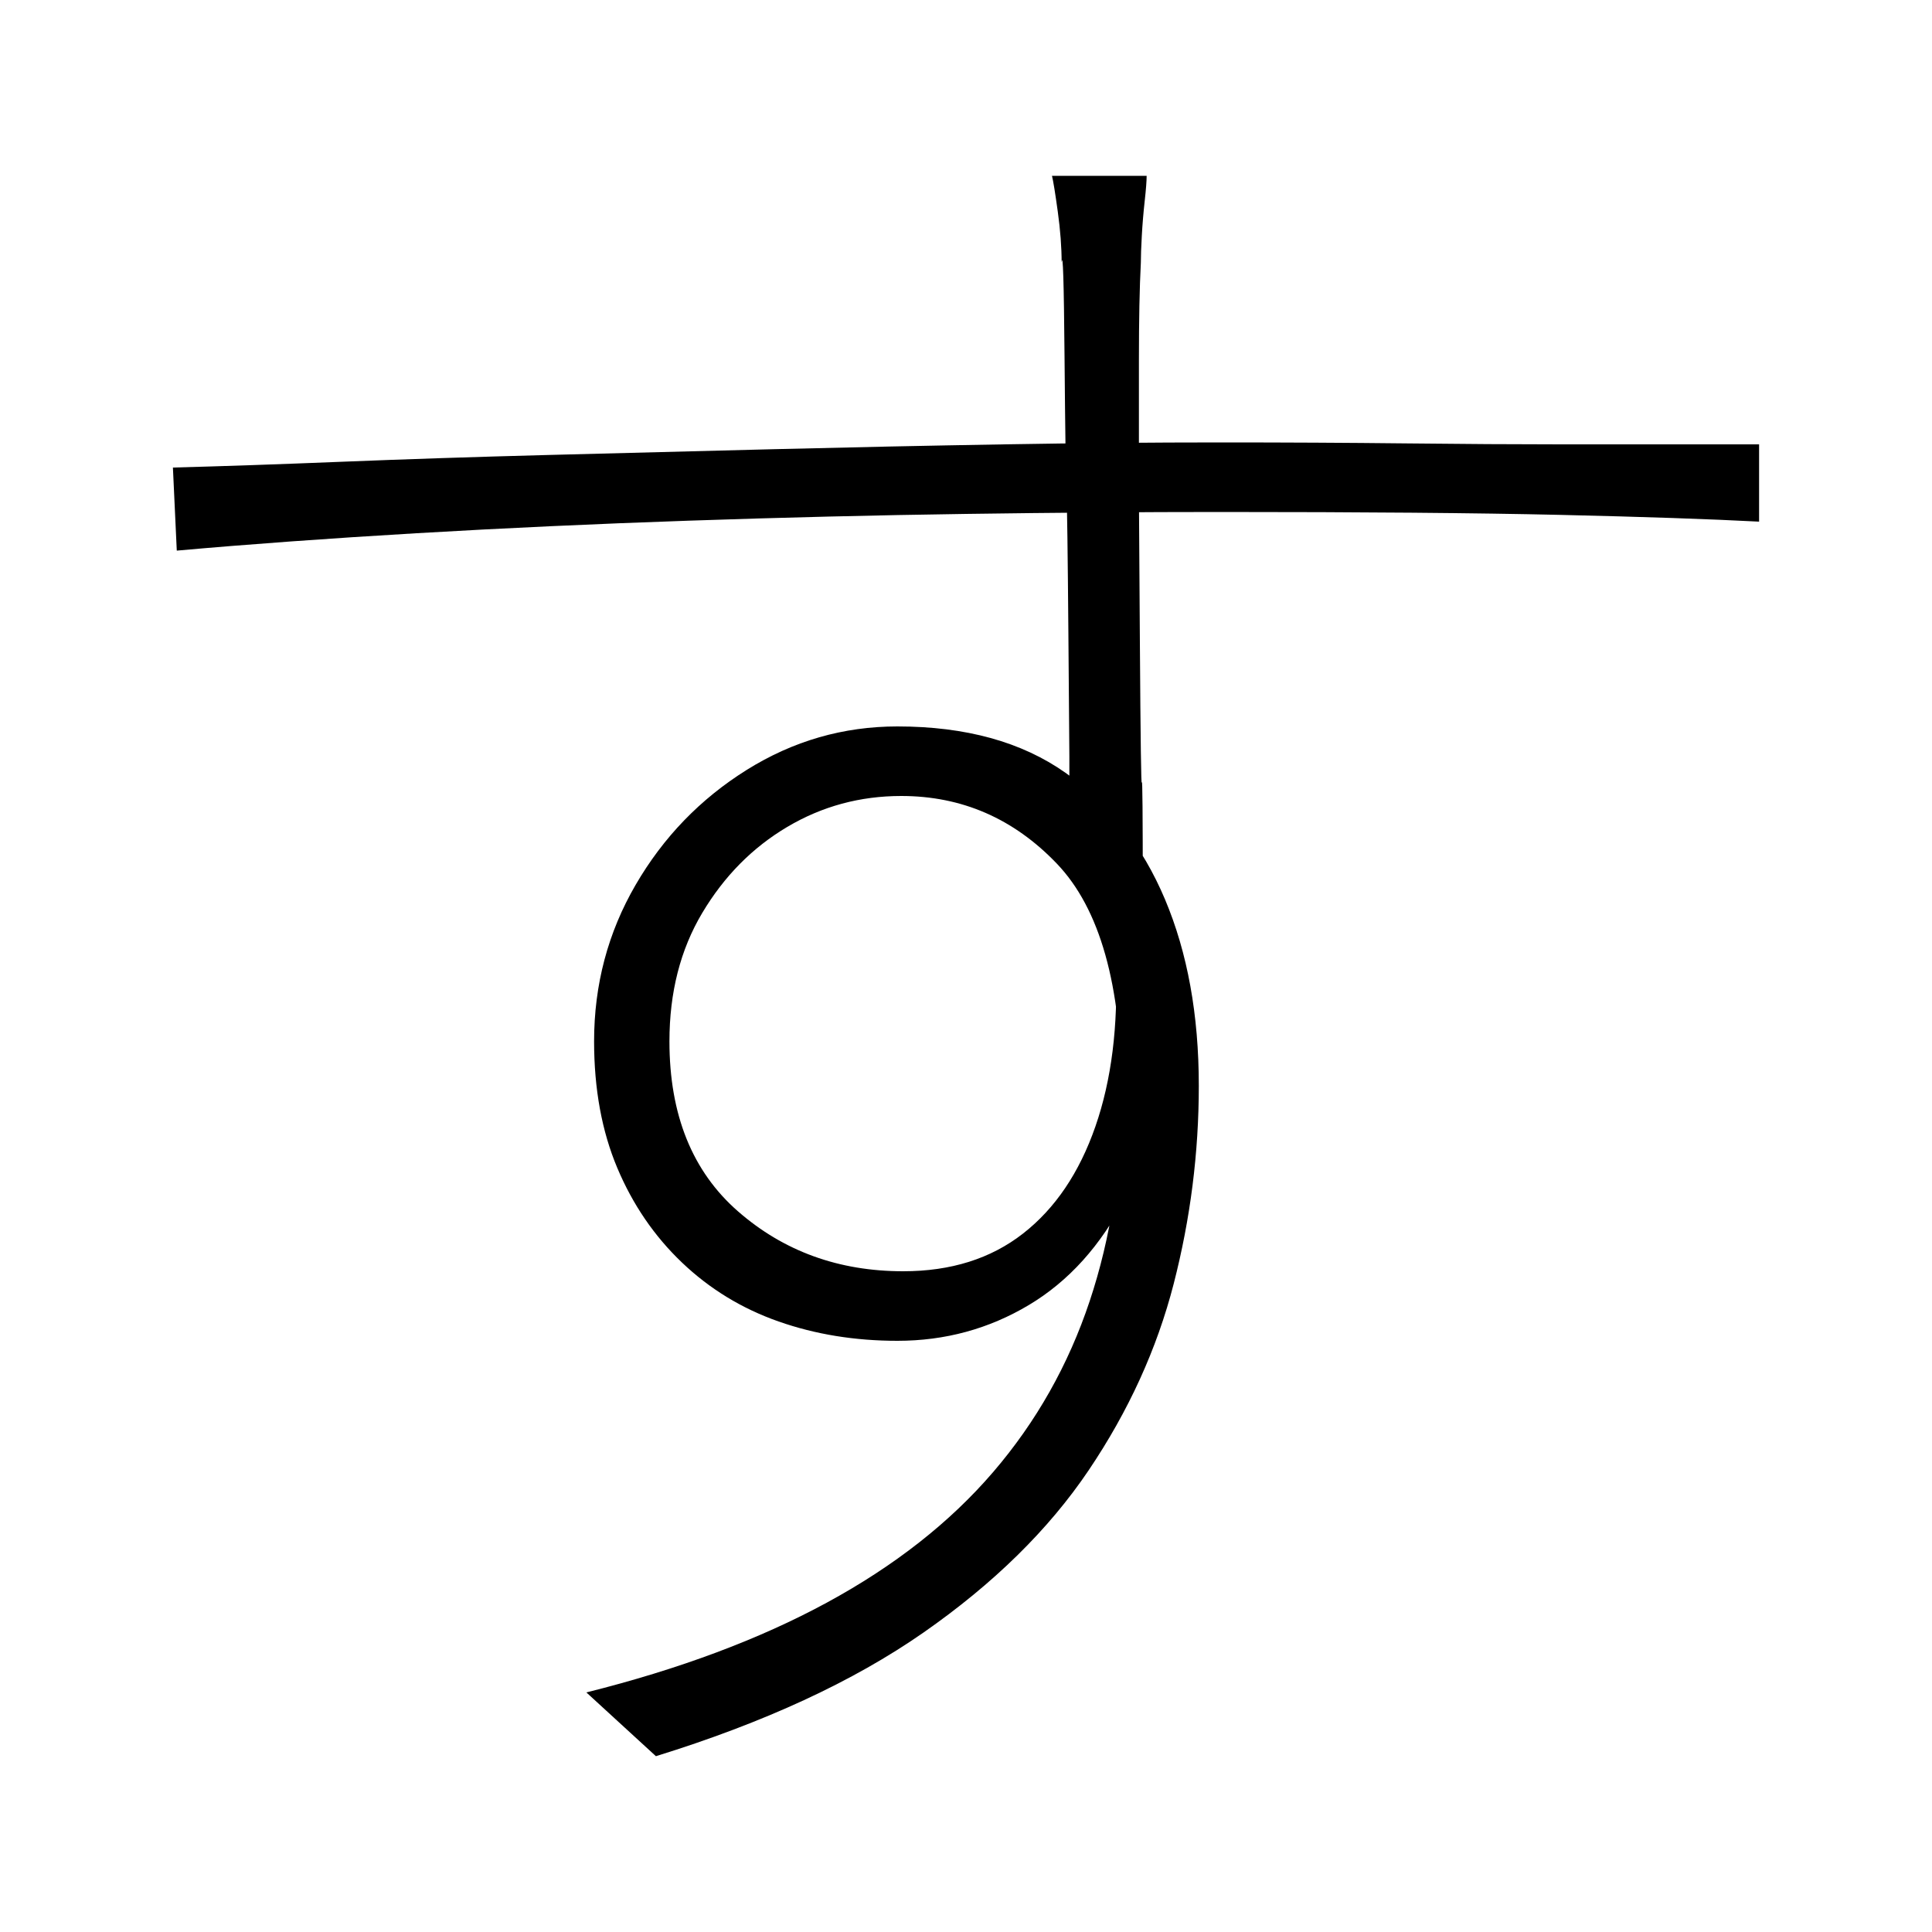
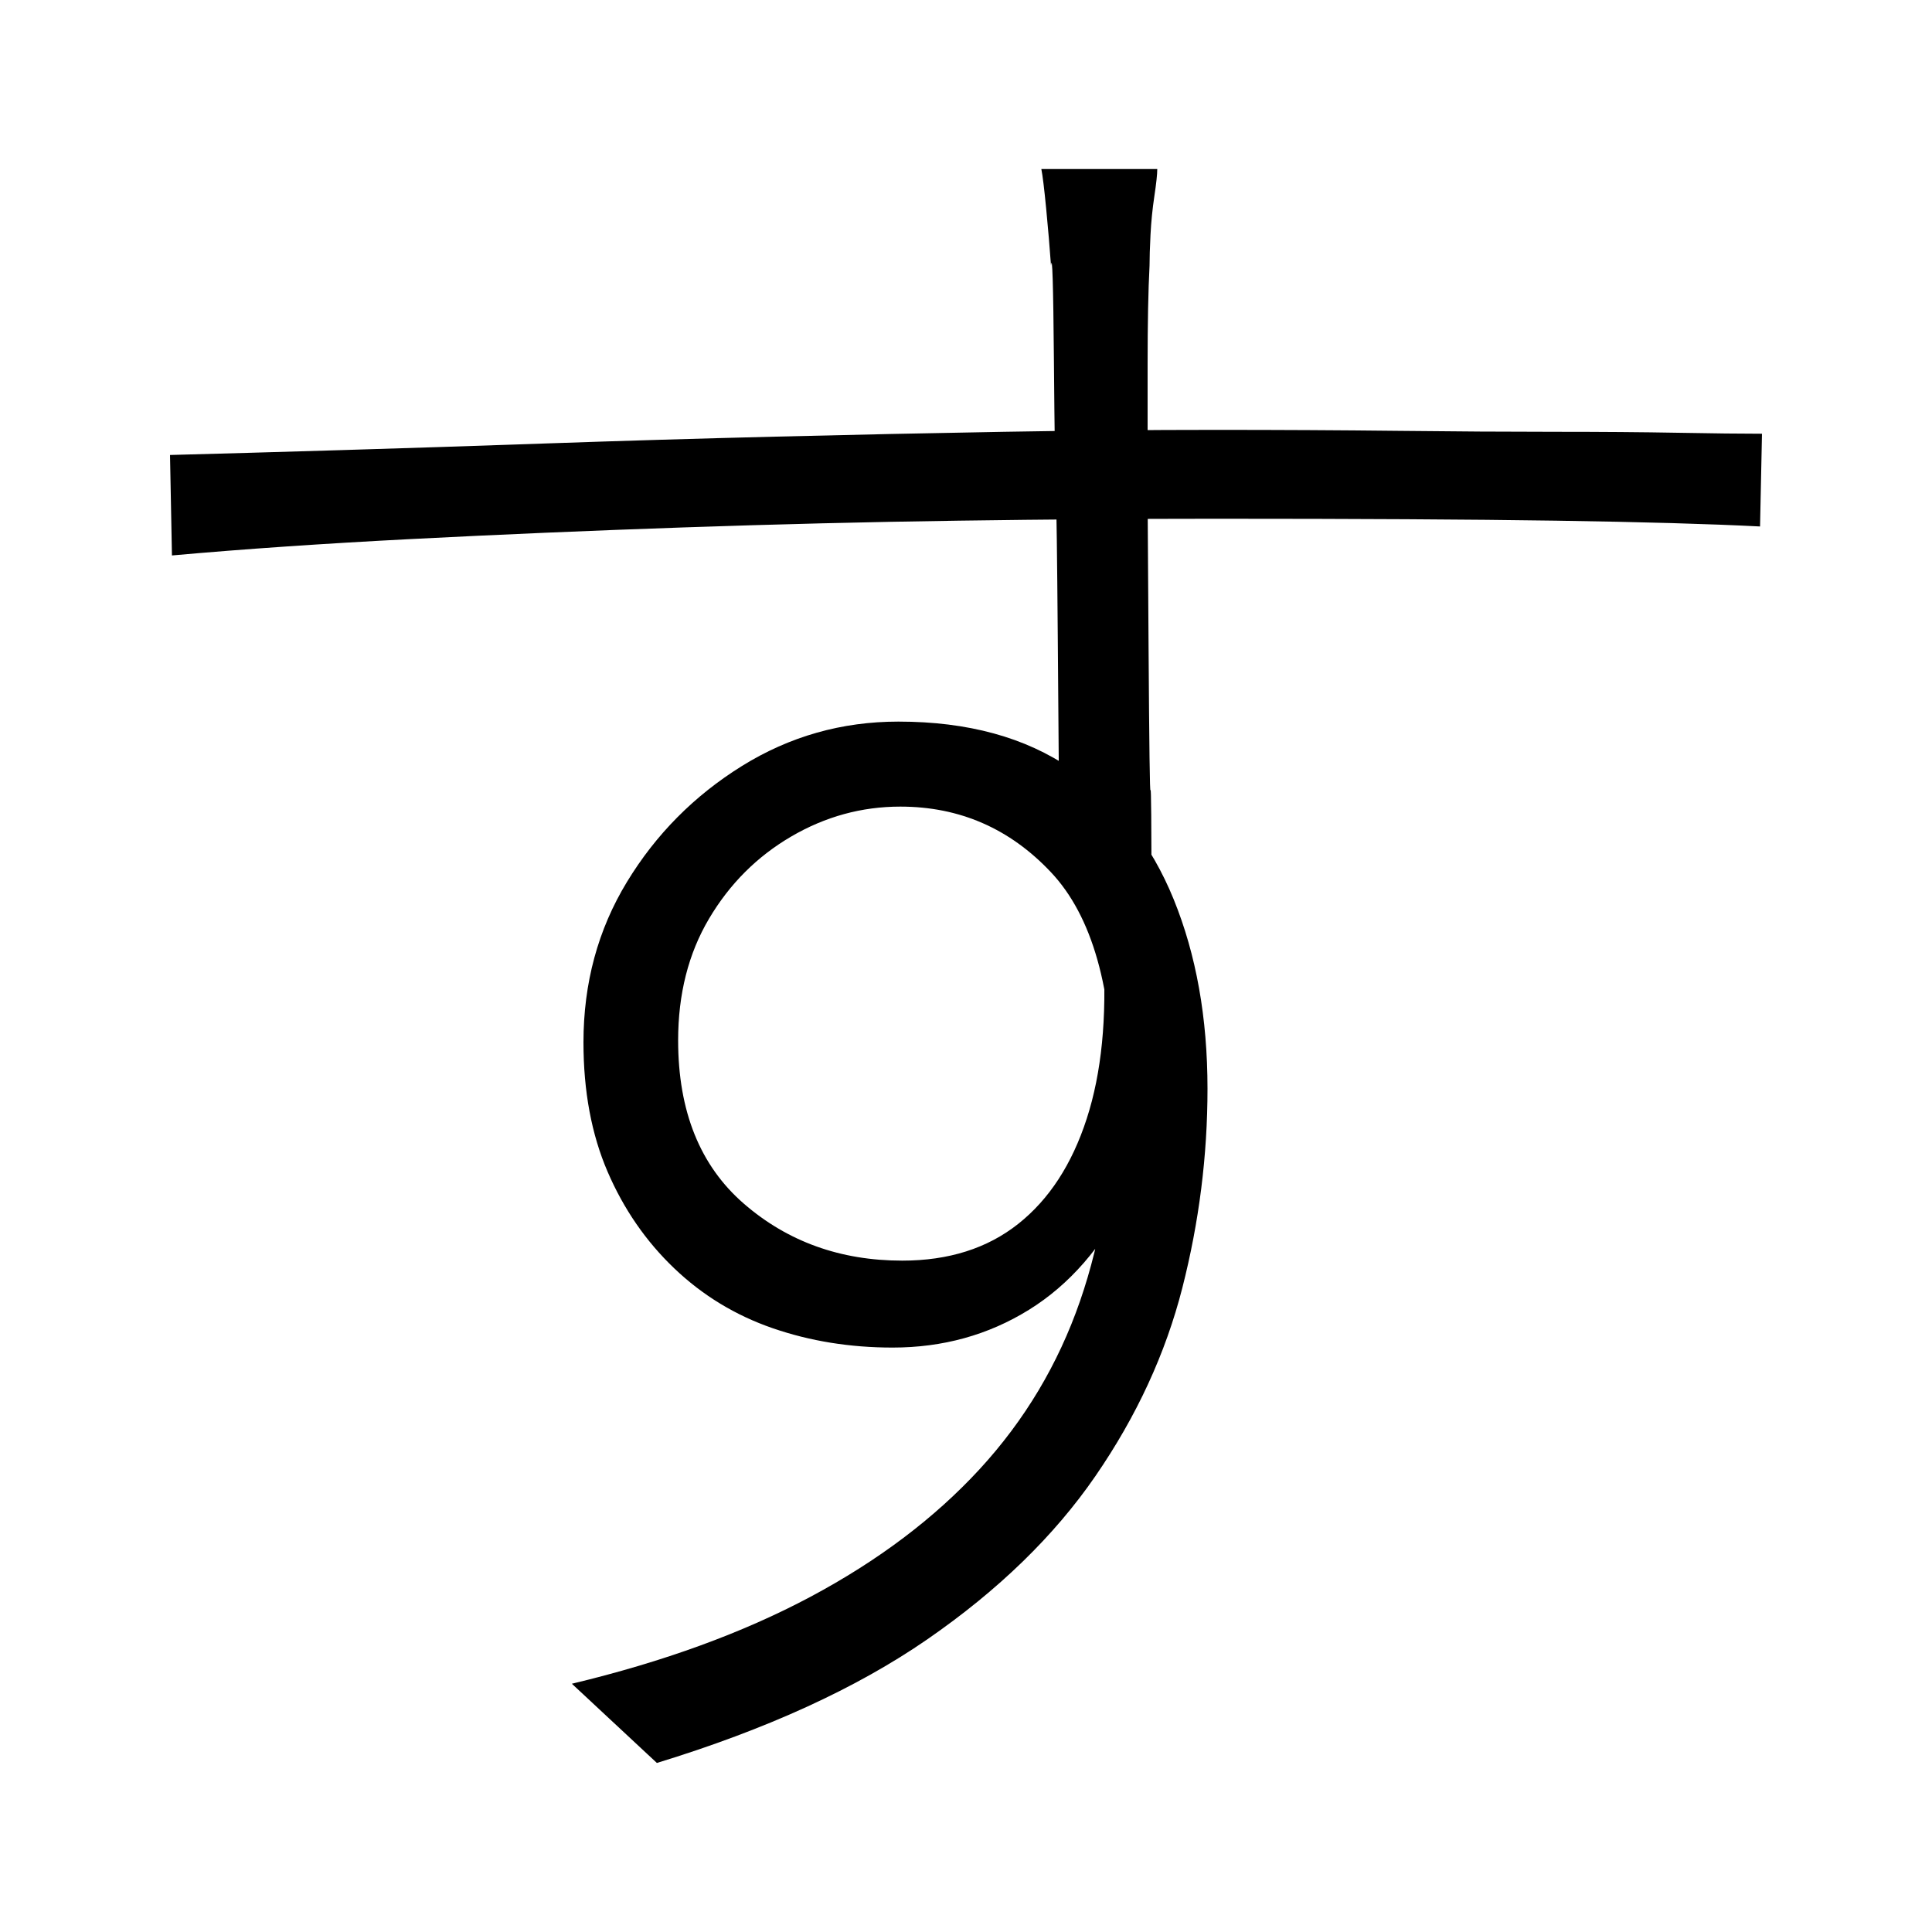
<svg xmlns="http://www.w3.org/2000/svg" version="1.1" viewBox="0 0 1000 1000">
-   <path d="M593.5 91q0 4 -1 13t-1.5 18t-0.5 14q-1 19 -1 50.5v69.5t0.5 76.5t1 72.5t0.5 58l-38 -35v-36.5t-0.5 -63t-1 -74.5t-1 -69.5t-1.5 -48.5q0 -12 -2 -26.5t-3 -18.5h49zM89.5 242q38 -1 87.5 -3t106.5 -3.5t117 -3t119 -2.5t112 -1q51 0 96 0.5t80 0.5h61.5h41.5v40 q-38 -2 -103 -3.5t-176 -1.5q-61 0 -131.5 1t-143.5 3.5t-141 6.5t-124 9zM601.5 528q0 55 -19 92t-50 55.5t-68 18.5q-33 0 -61.5 -10t-50 -30.5t-33.5 -49t-12 -65.5q0 -44 21.5 -81t57.5 -59.5t78 -22.5q53 0 87 24t51.5 65.5t17.5 96.5q0 52 -13 102.5t-44 96.5 t-85.5 84t-138.5 64l-36 -33q72 -18 124.5 -46.5t86 -67.5t50 -88.5t16.5 -107.5q0 -84 -33.5 -119t-80.5 -35q-32 0 -59 16t-44 44.5t-17 66.5q0 57 35.5 88t85.5 31q37 0 62 -19.5t37.5 -55.5t10.5 -84z" />
+   <path d="M599 87.5q0 4 -1.5 14t-2 20t-0.5 16q-1 19 -1 51v70t0.5 77t1 73.5t0.5 58.5l-48 -37v-37t-0.5 -64t-1 -74.5t-1 -69t-1.5 -48.5q-1 -14 -2.5 -29.5t-2.5 -20.5h60zM88 235.5q38 -1 88 -2.5t107.5 -3.5t118 -3.5t118 -2.5t109.5 -1q50 0 94.5 0.5t81 0.5t64 0.5 t43.5 0.5l-1 48q-39 -2 -105.5 -3t-176.5 -1q-63 0 -133 1t-142.5 3.5t-140.5 6t-124 8.5zM603 522.5q0 58 -19.5 97t-51 58.5t-70.5 19.5q-33 0 -62 -10t-51 -31t-34.5 -50t-12.5 -67q0 -46 22.5 -83t59.5 -60t81 -23q54 0 89.5 24.5t53 67.5t17.5 98q0 52 -13 103 t-45 97.5t-87 84.5t-140 64l-44 -41q71 -17 123.5 -45t87.5 -66t52 -87t17 -109q0 -79 -32 -113t-78 -34q-30 0 -56.5 15.5t-42.5 42.5t-16 63q0 55 34 84.5t82 29.5q36 0 60 -19t35.5 -54.5t8.5 -85.5z" />
</svg>
